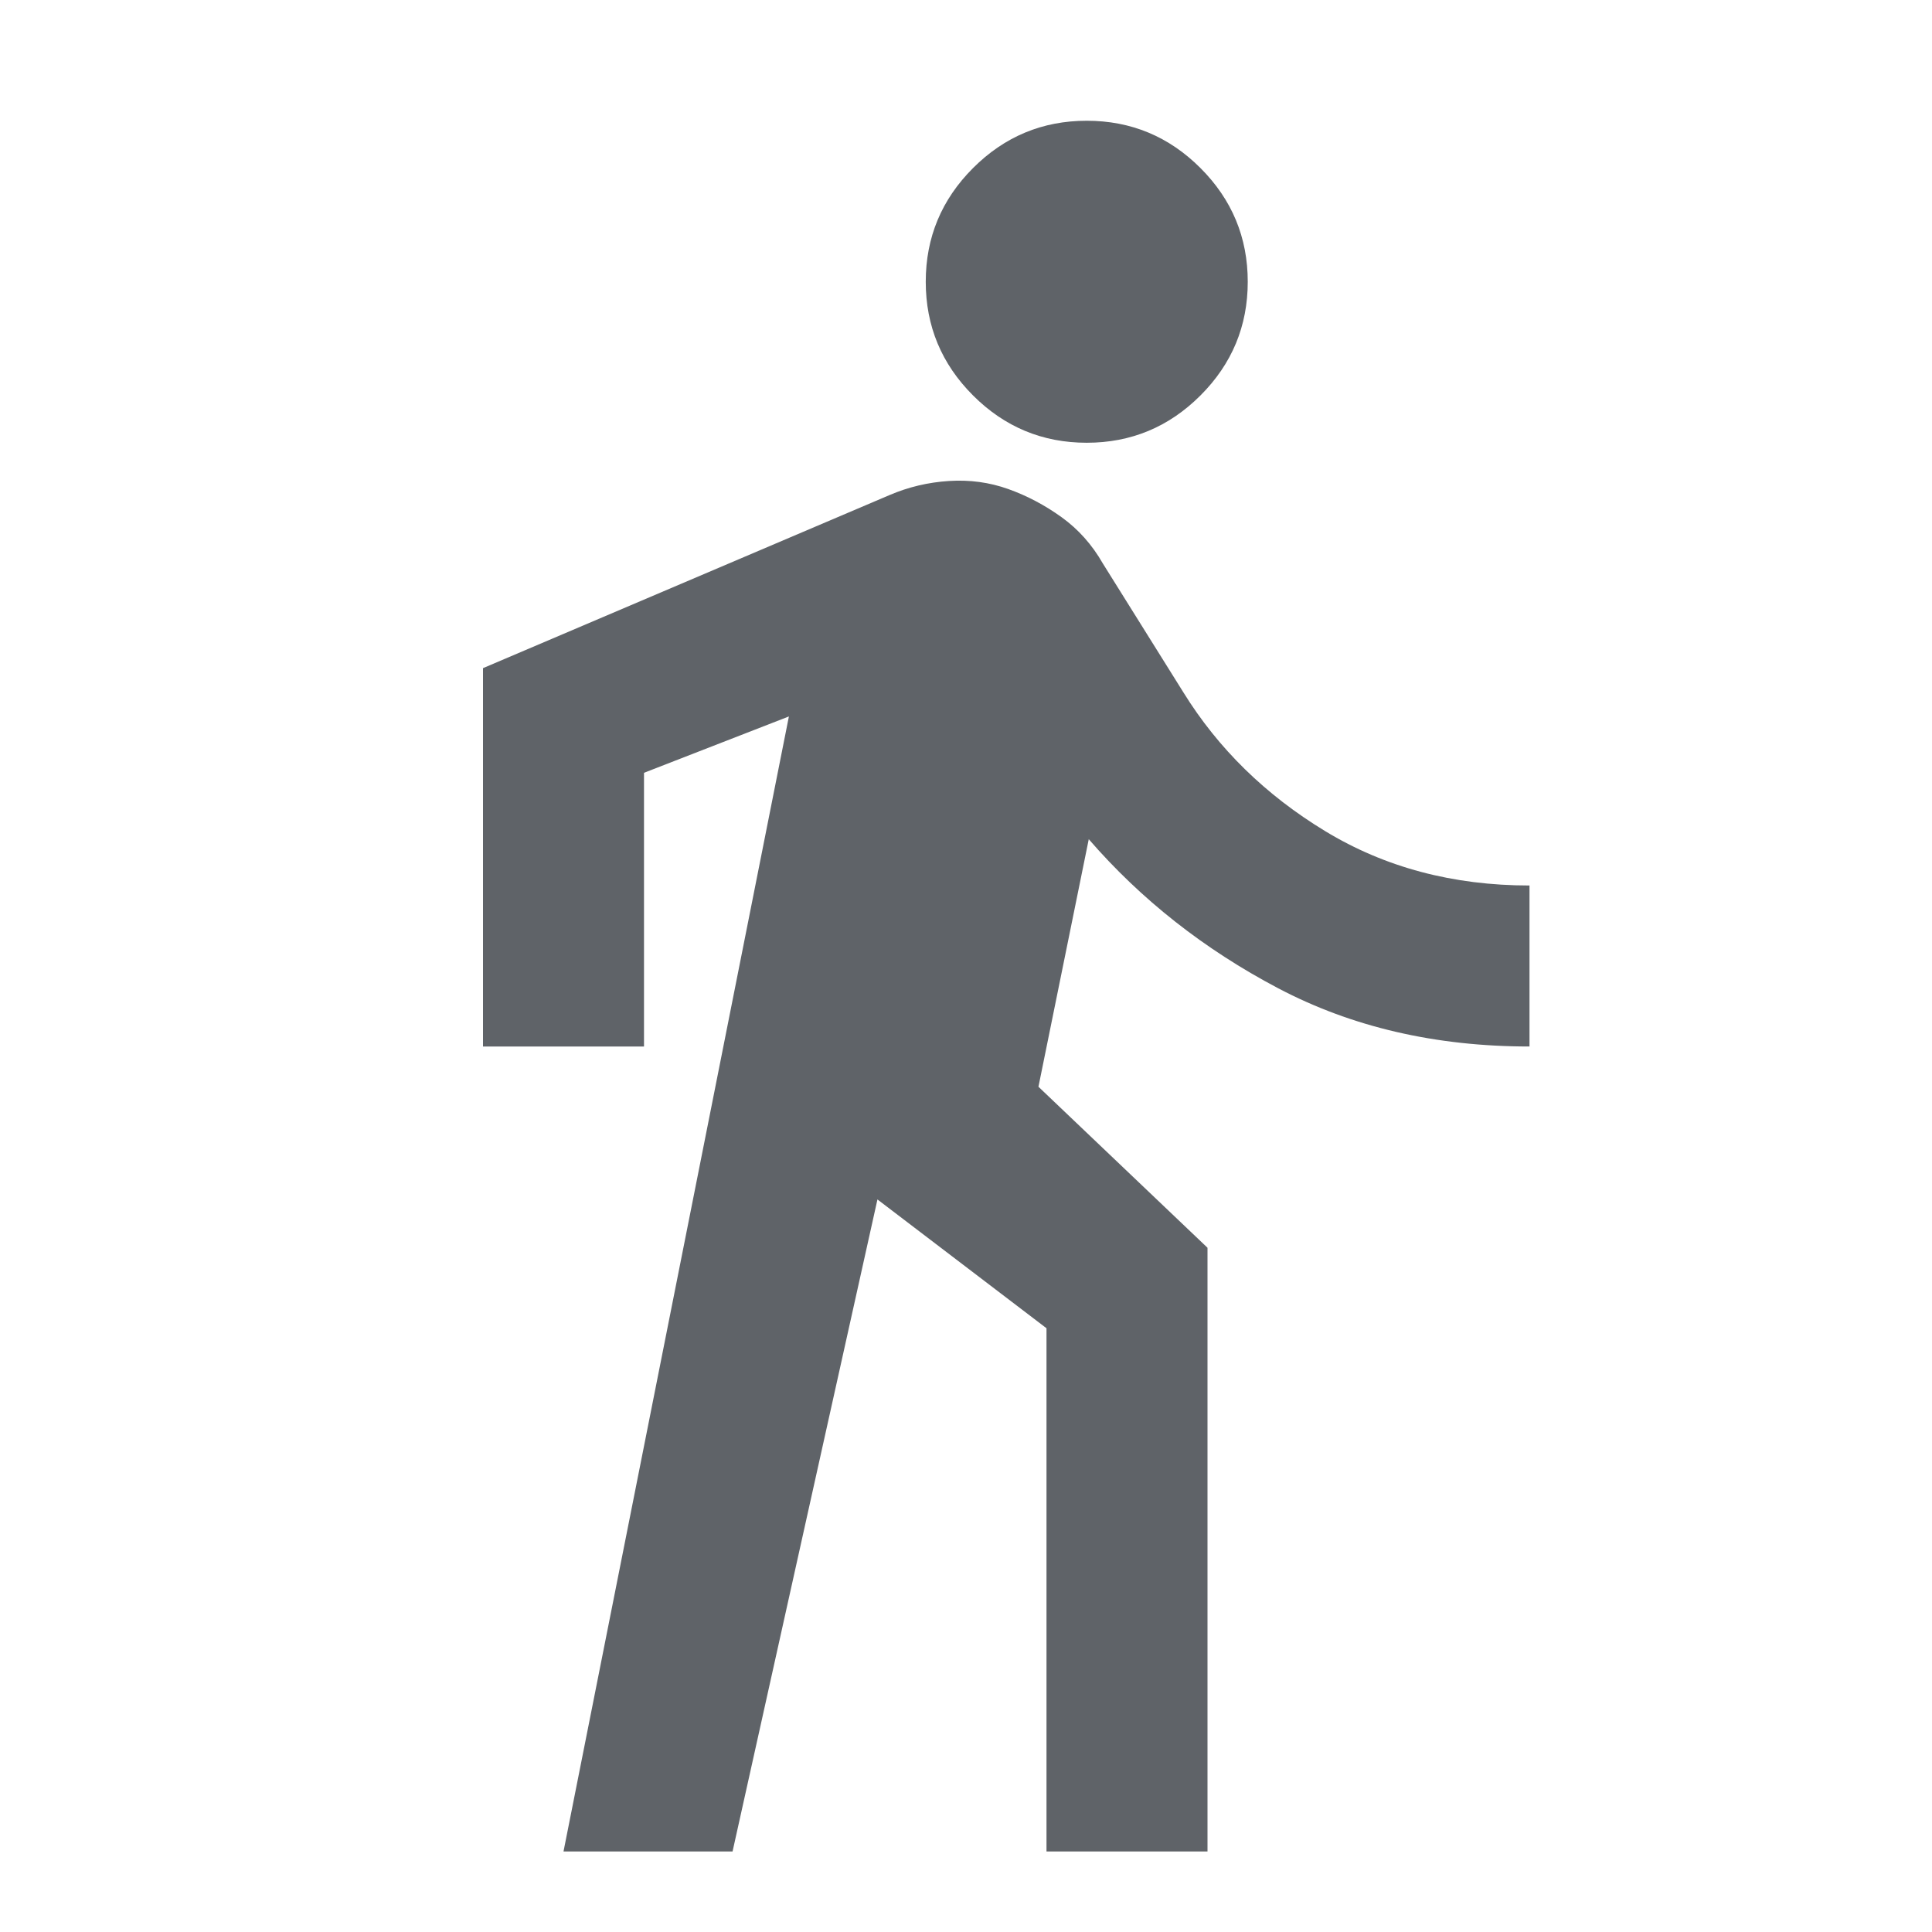
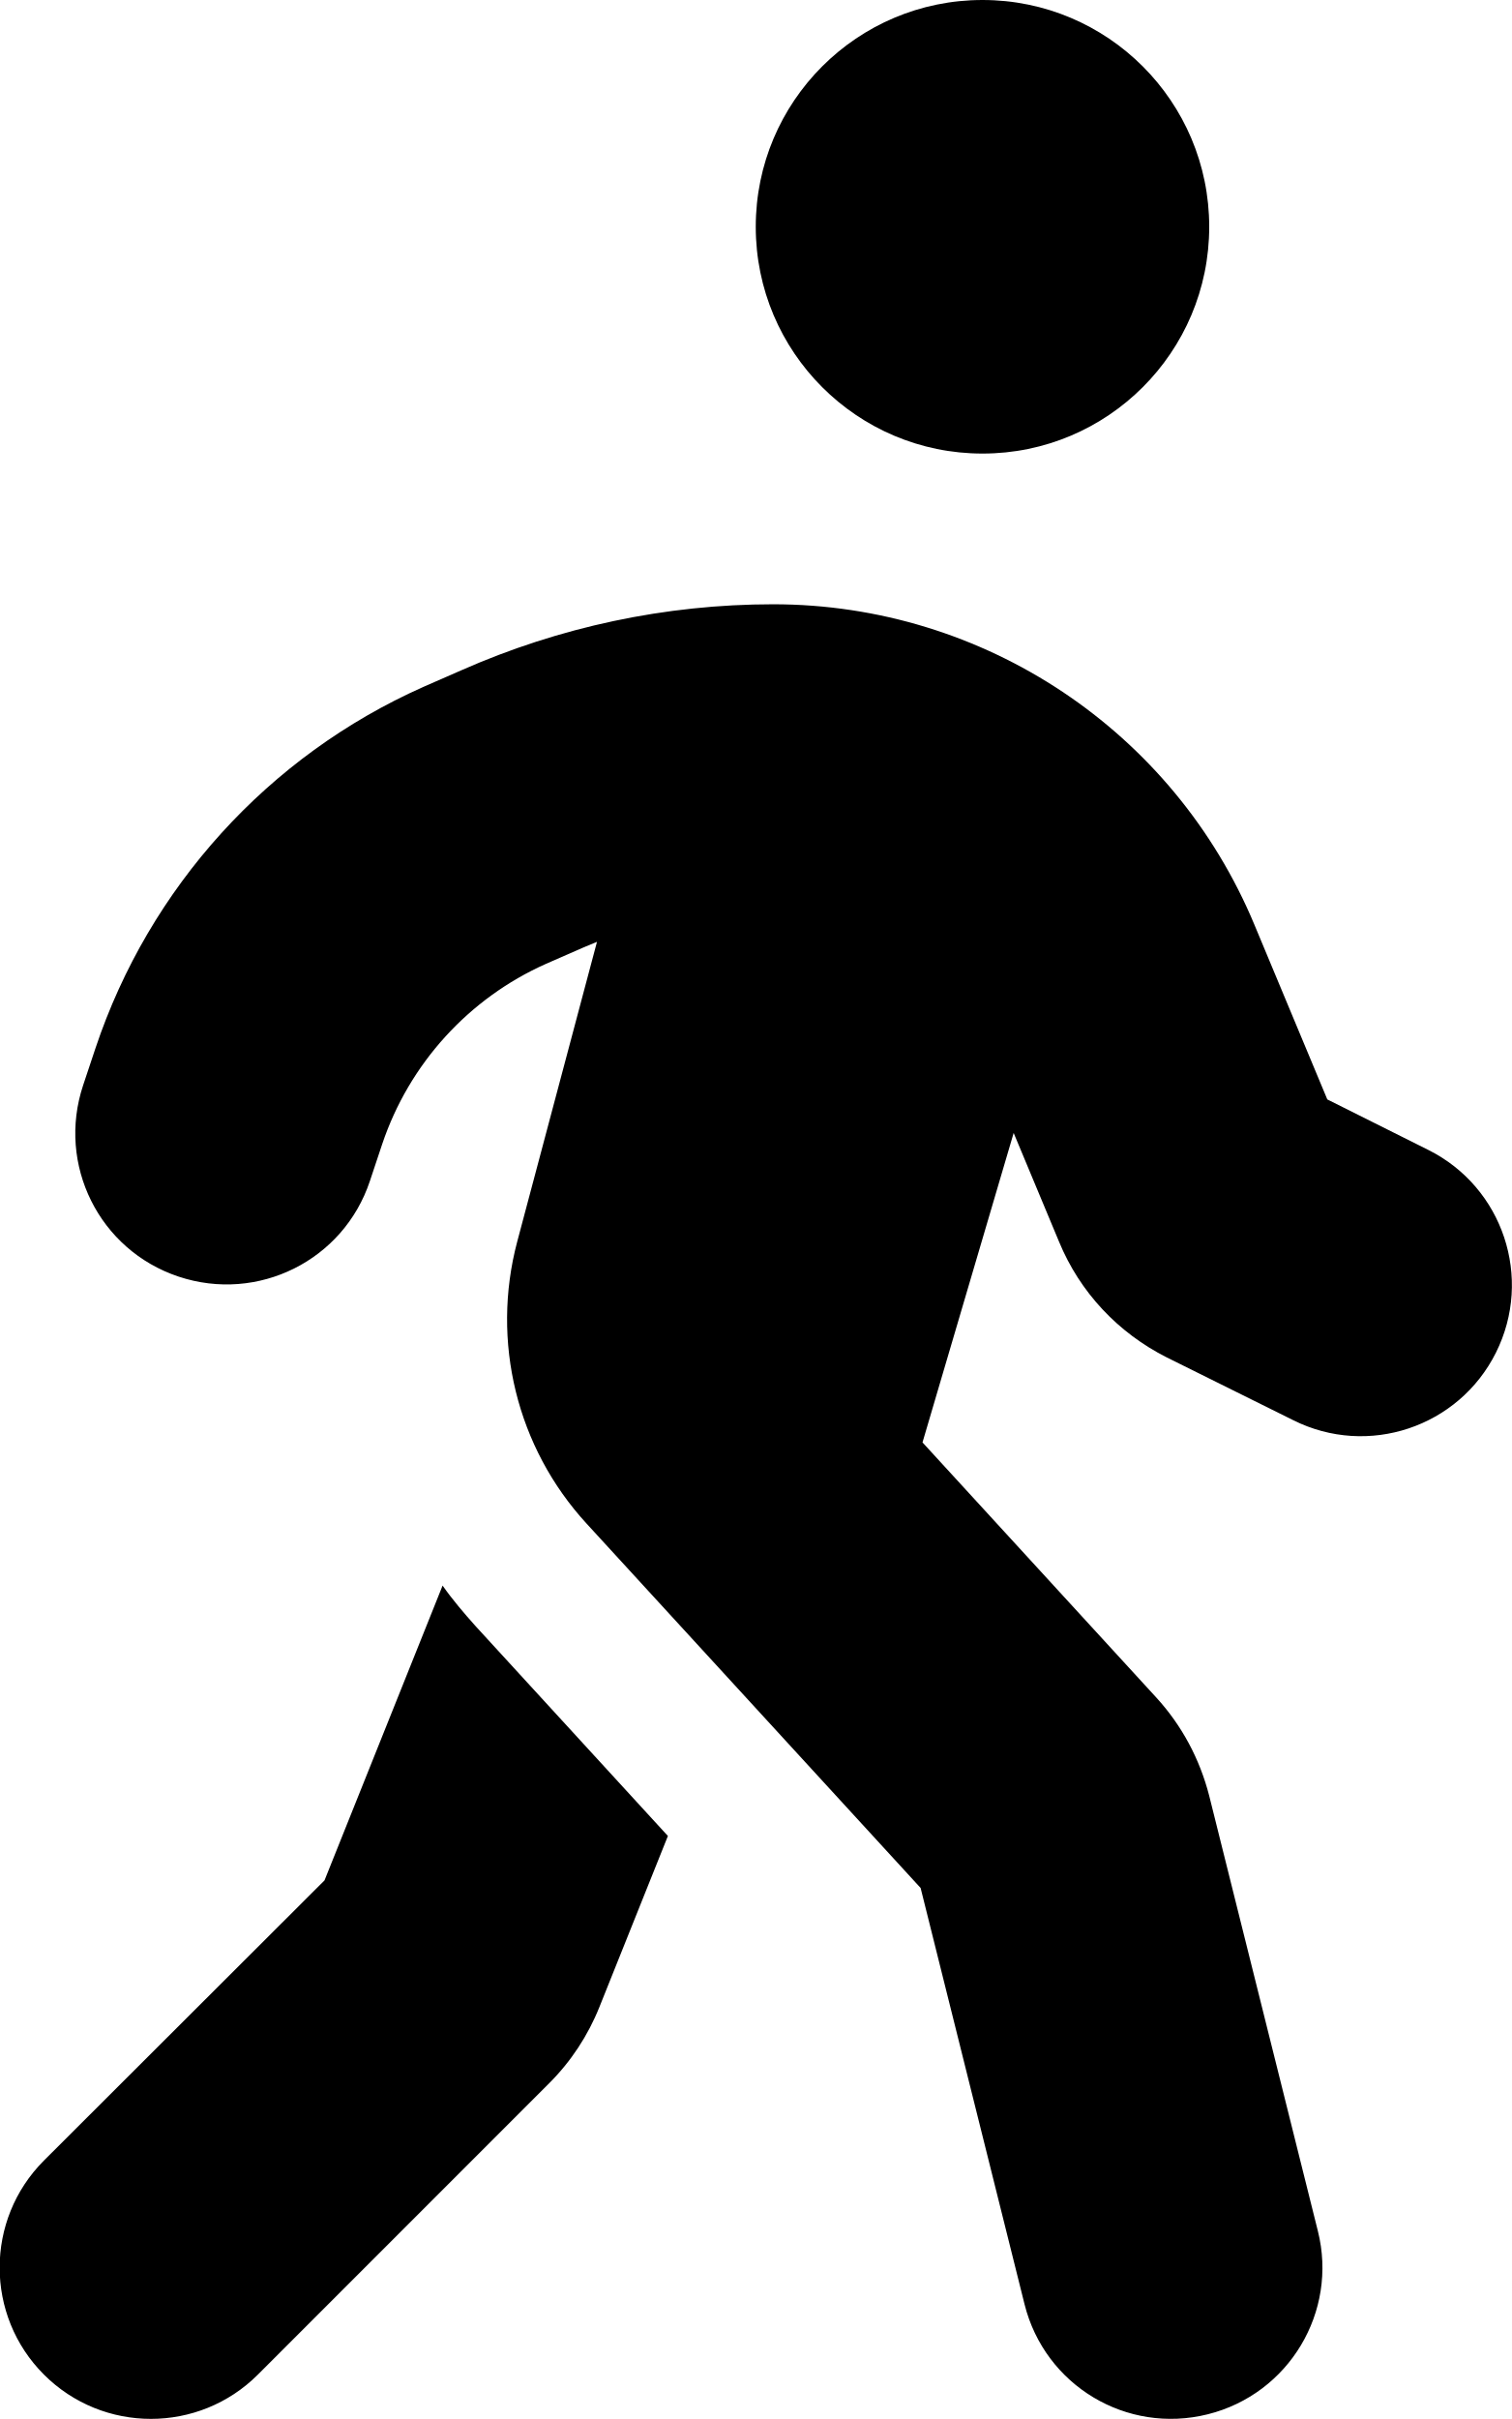
- <svg xmlns="http://www.w3.org/2000/svg" height="24px" viewBox="0 -960 960 960" width="24px" fill="#5f6368">
-   <path d="m280-40 112-564-72 28v136h-80v-188l202-86q14-6 29.5-7t29.5 4q14 5 26.5 14t20.5 23l40 64q26 42 70.5 69T760-520v80q-70 0-125-29t-94-74l-25 123 84 80v300h-80v-260l-84-64-72 324h-84Zm260-700q-33 0-56.5-23.5T460-820q0-33 23.5-56.5T540-900q33 0 56.5 23.5T620-820q0 33-23.5 56.5T540-740Z" />
+ <svg xmlns="http://www.w3.org/2000/svg" viewBox="0 0 320 512">
+   <path d="M160 48a48 48 0 1 1 96 0 48 48 0 1 1 -96 0zM126.5 199.3c-1 .4-1.9 .8-2.9 1.2l-8 3.5c-16.4 7.3-29 21.2-34.7 38.2l-2.6 7.8c-5.6 16.8-23.7 25.8-40.5 20.2s-25.8-23.7-20.2-40.5l2.6-7.8c11.4-34.1 36.6-61.9 69.4-76.5l8-3.5c20.8-9.2 43.3-14 66.1-14c44.6 0 84.8 26.8 101.9 67.9L281 232.7l21.4 10.7c15.8 7.9 22.2 27.1 14.3 42.9s-27.1 22.2-42.9 14.3L247 287.3c-10.3-5.2-18.4-13.8-22.8-24.5l-9.6-23-19.3 65.5 49.5 54c5.4 5.9 9.2 13 11.2 20.8l23 92.1c4.3 17.1-6.1 34.5-23.3 38.8s-34.5-6.1-38.8-23.3l-22-88.1-70.7-77.1c-14.8-16.1-20.3-38.6-14.7-59.7l16.9-63.5zM68.7 398l25-62.4c2.1 3 4.5 5.8 7 8.6l40.7 44.4-14.5 36.2c-2.4 6-6 11.5-10.6 16.1L54.6 502.6c-12.5 12.5-32.8 12.5-45.3 0s-12.5-32.8 0-45.3L68.7 398z" />
</svg>
